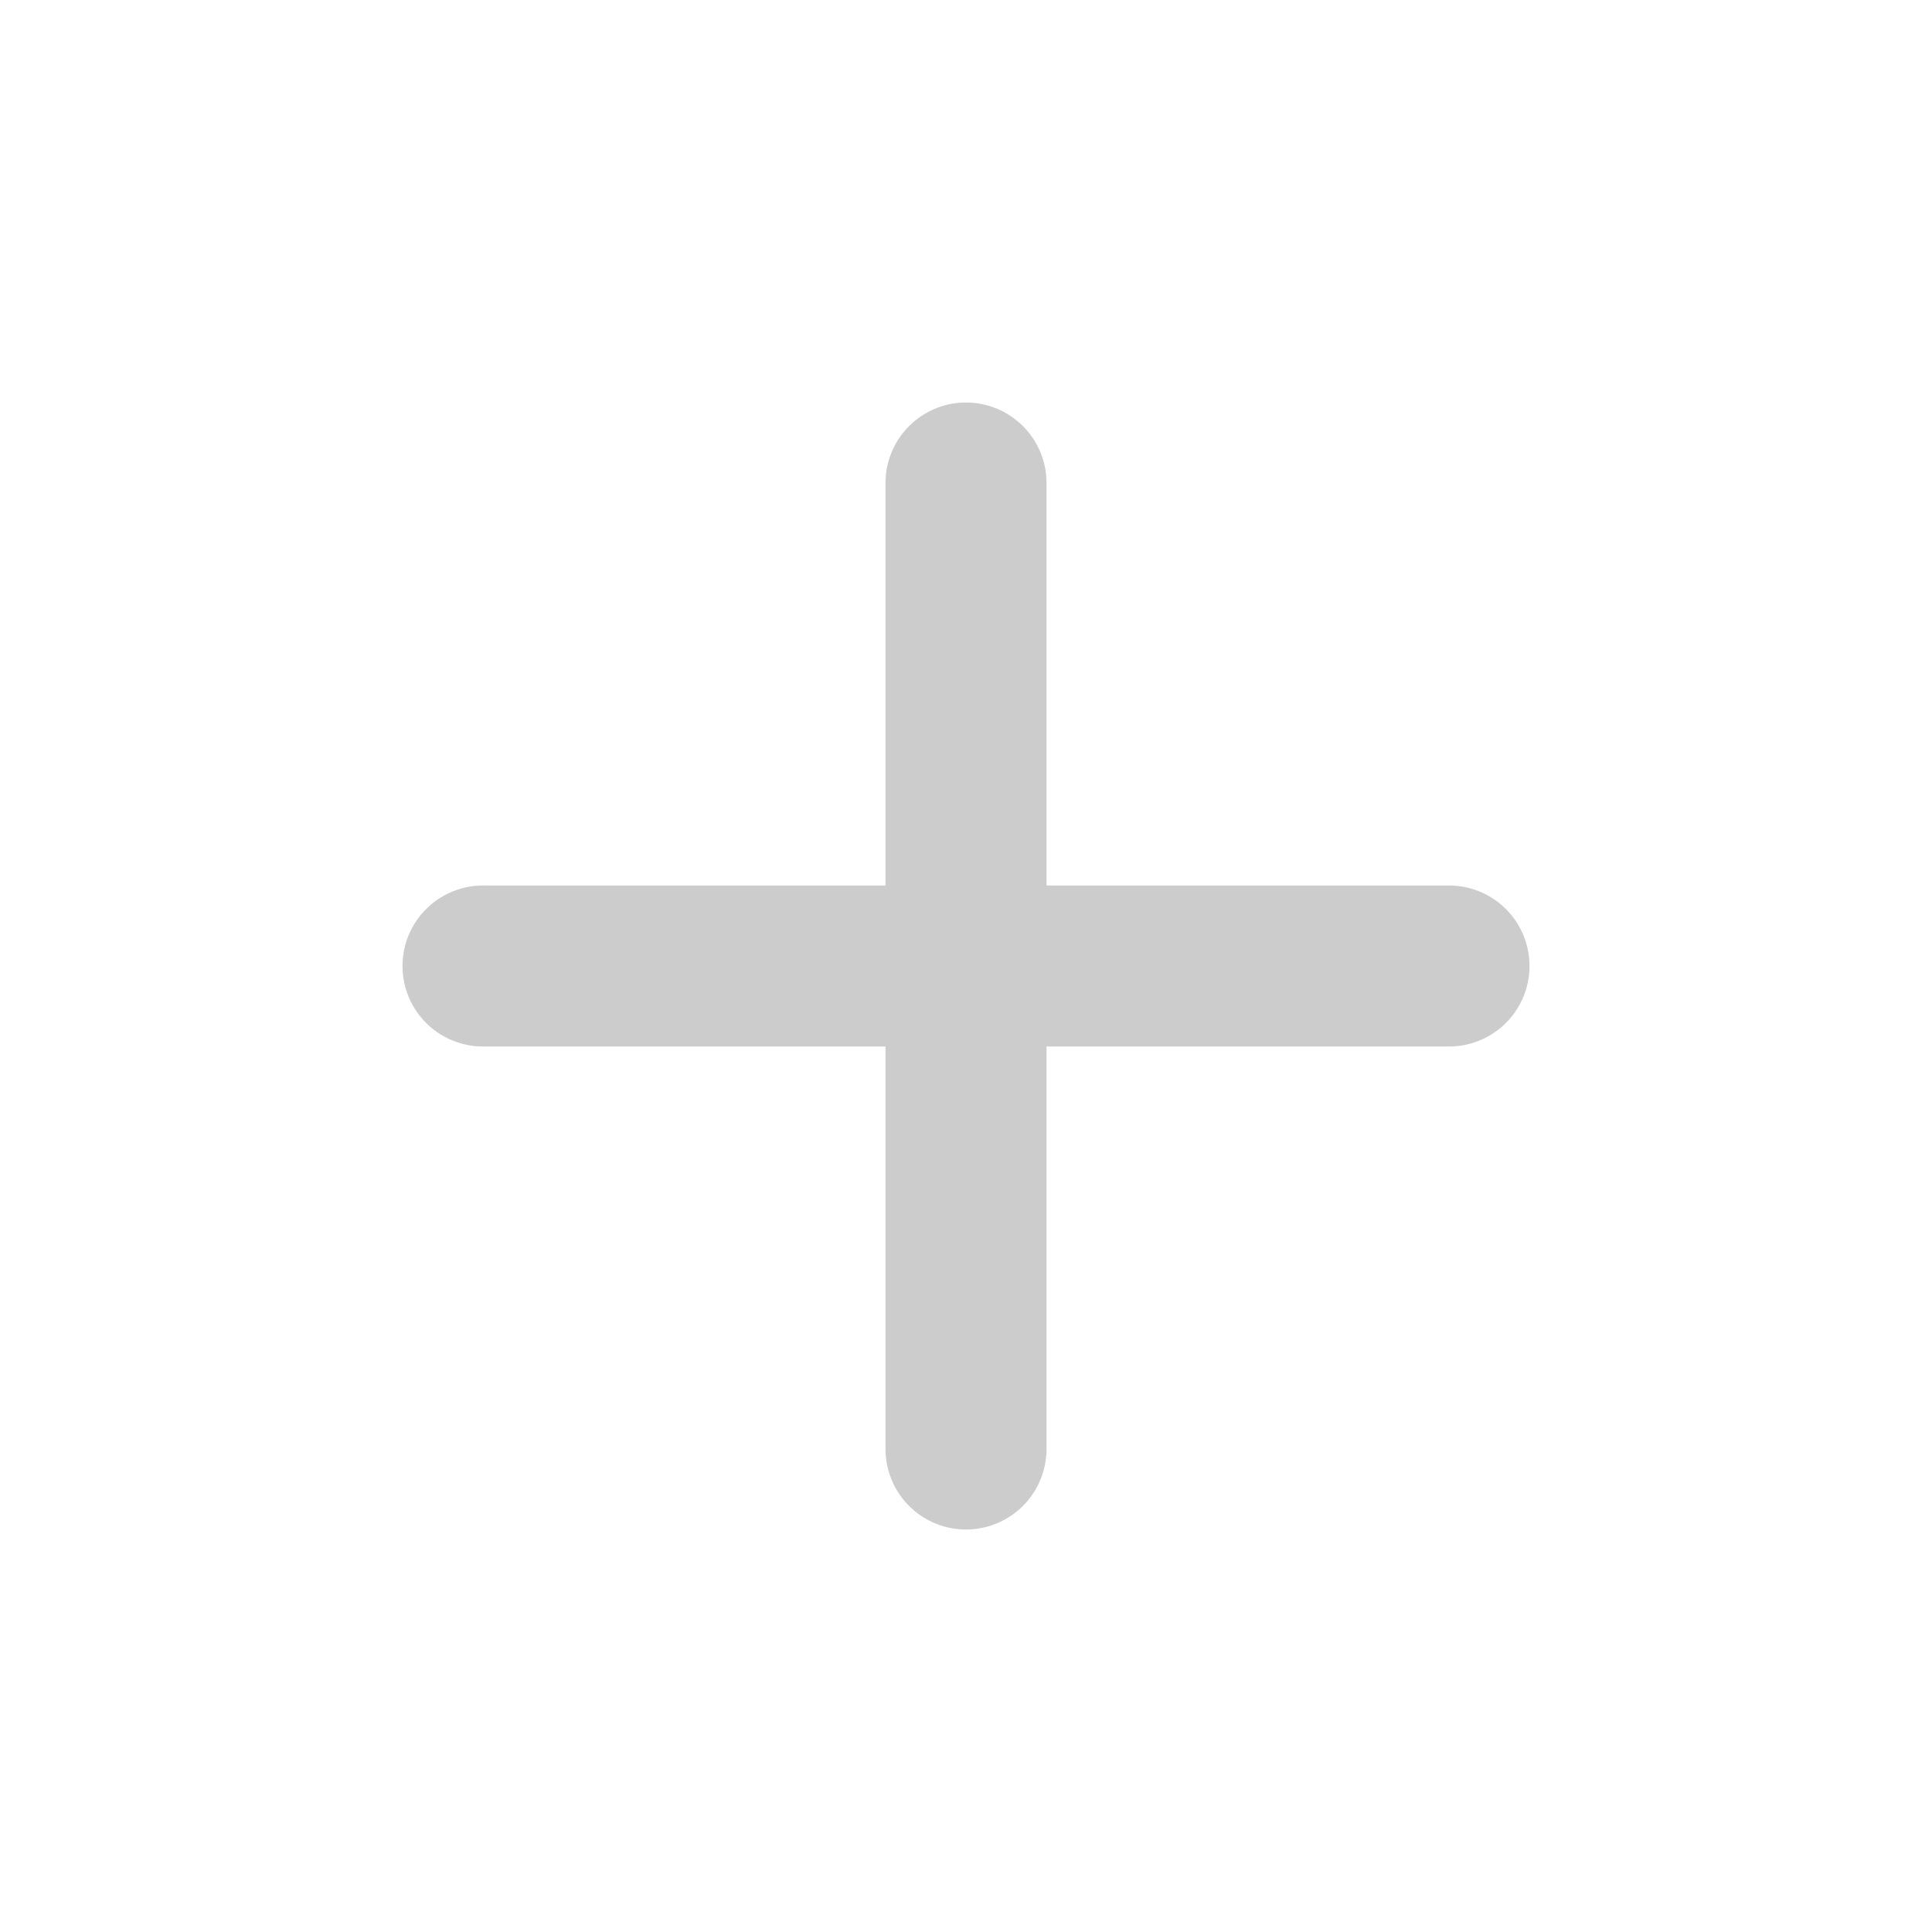
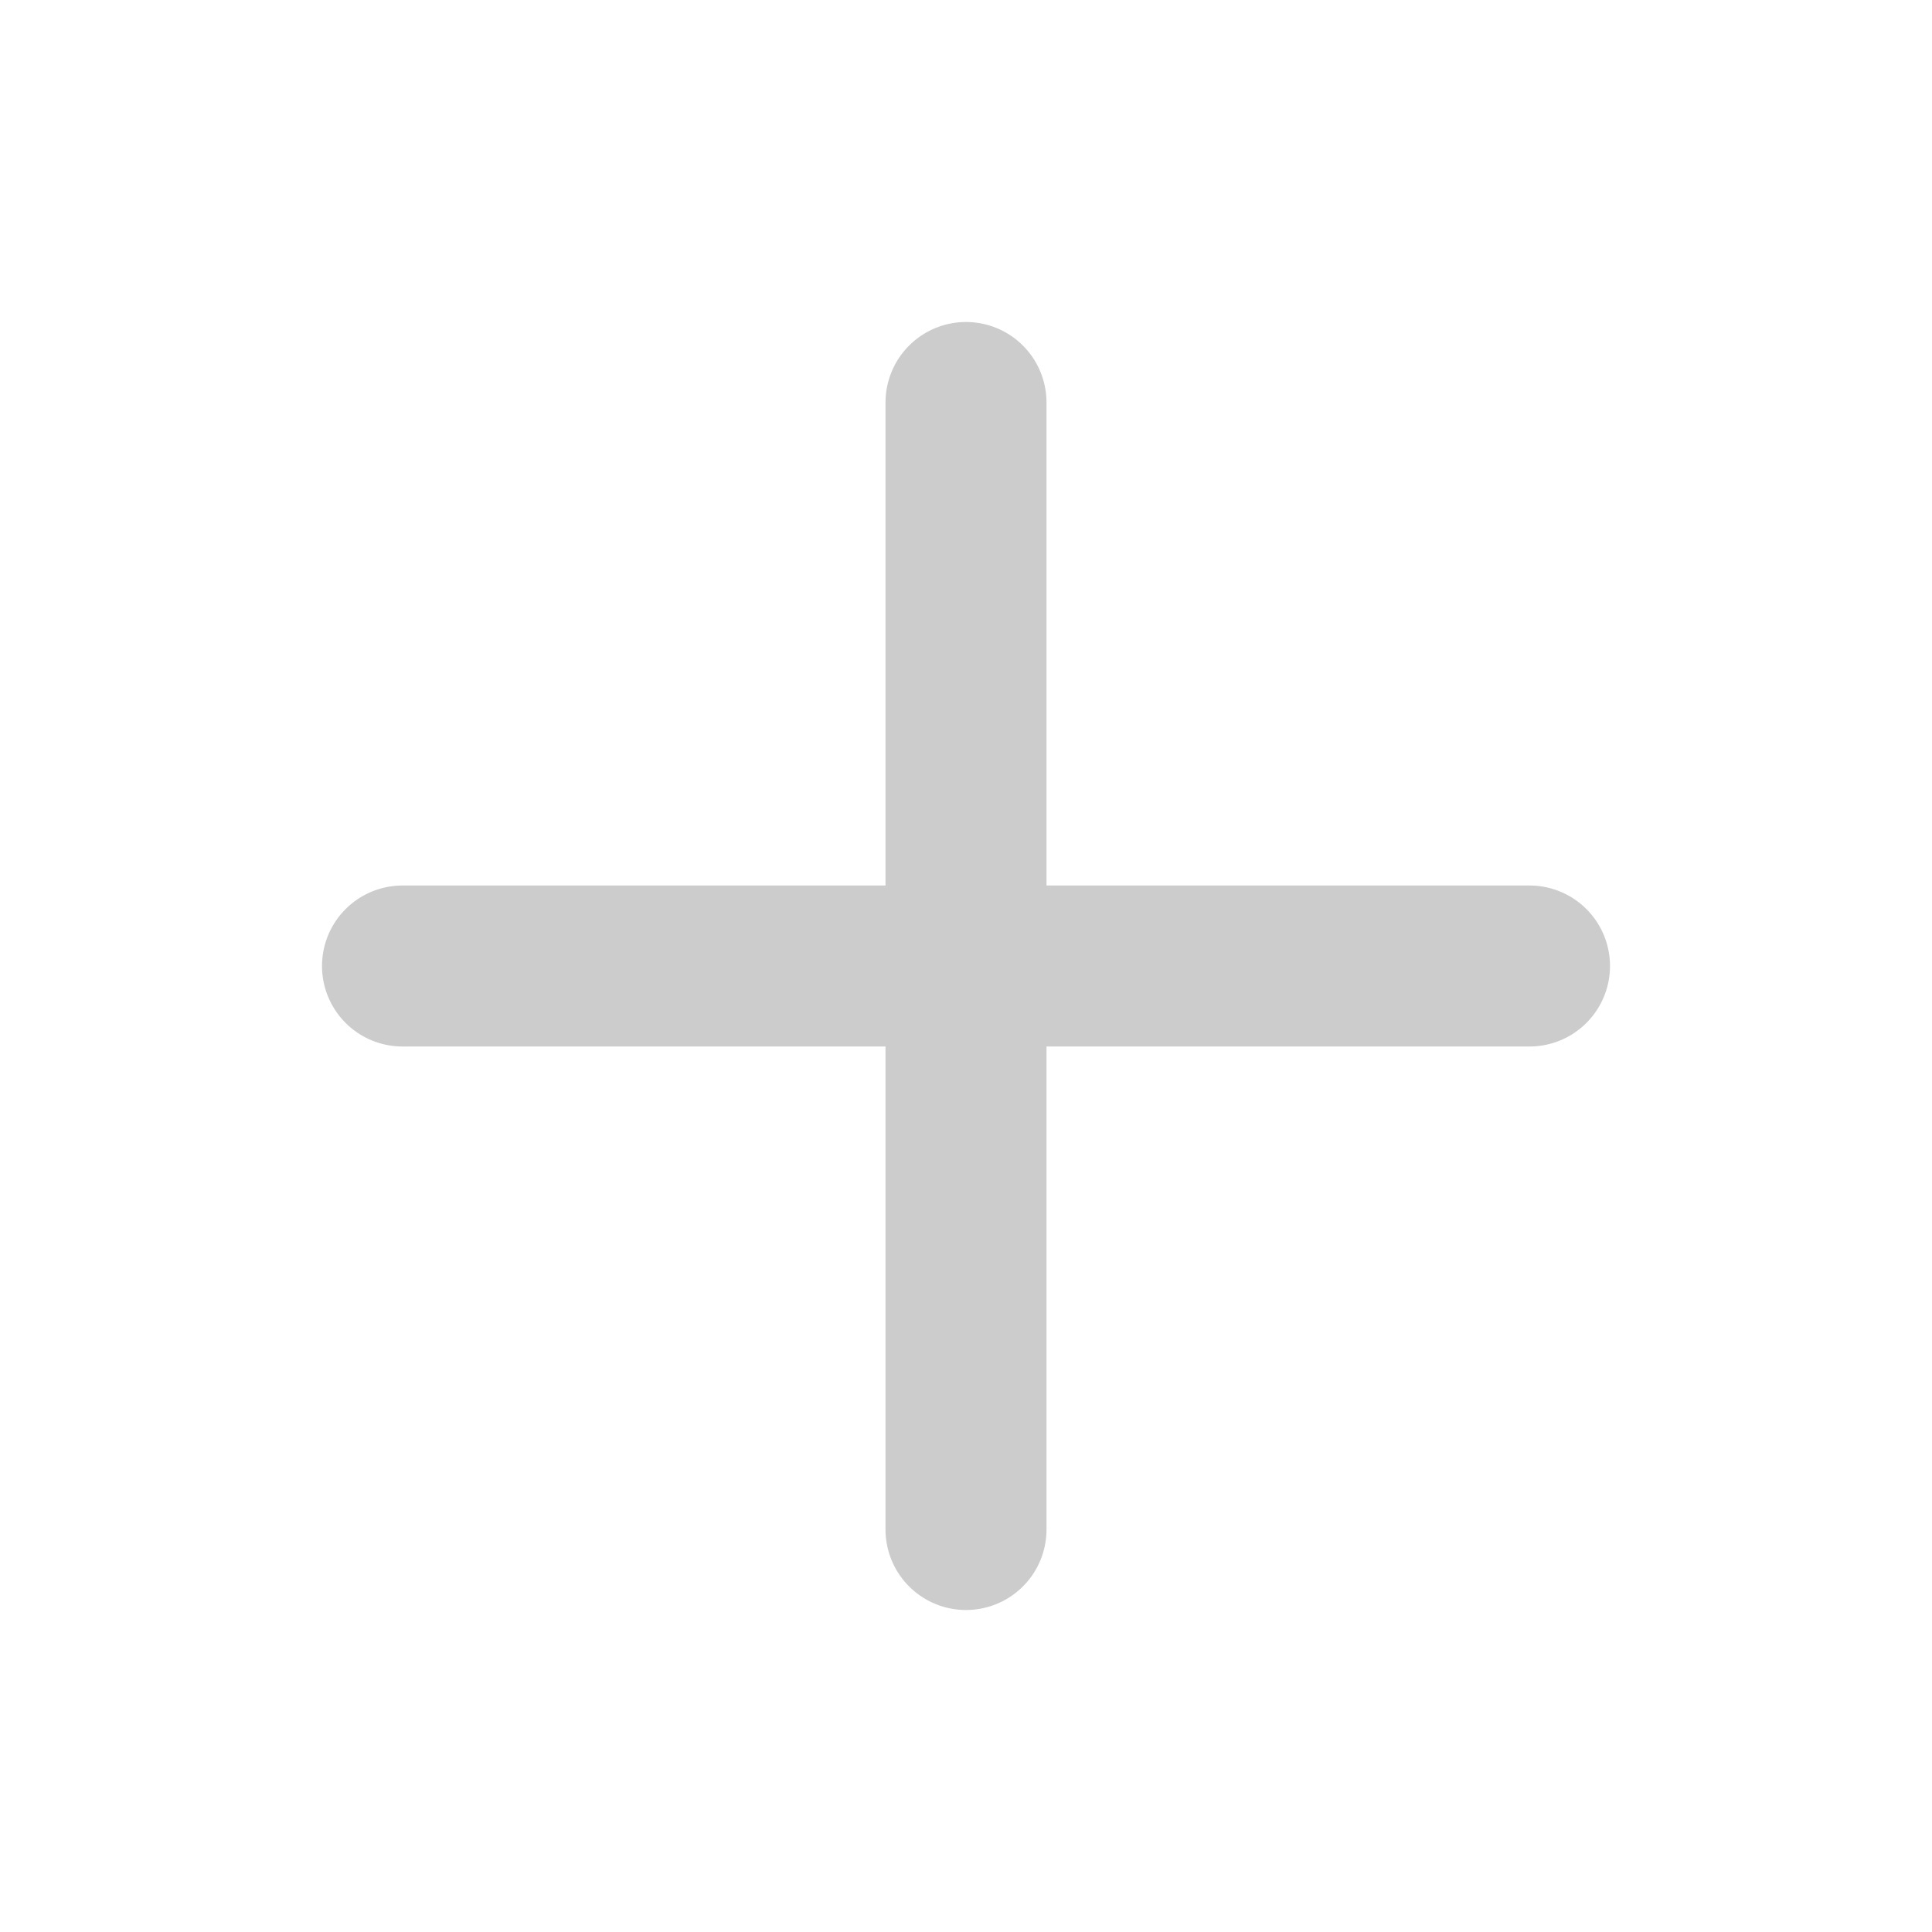
- <svg xmlns="http://www.w3.org/2000/svg" width="800px" height="800px" viewBox="0 0 24 24" fill="none">
-   <g id="Edit / Add_Plus">
-     <path id="Vector" d="M6 12H12M12 12H18M12 12V18M12 12V6" stroke="#cccccc" stroke-width="2" stroke-linecap="round" stroke-linejoin="round" />
+ <svg xmlns="http://www.w3.org/2000/svg" width="800px" height="800px" viewBox="0 0 24 24">
+   <g id="Complete">
+     <g data-name="add" id="add-2">
+       <g>
+         <line fill="none" stroke="#cccccc" stroke-linecap="round" stroke-linejoin="round" stroke-width="2" x1="12" x2="12" y1="19" y2="5" />
+         <line fill="none" stroke="#cccccc" stroke-linecap="round" stroke-linejoin="round" stroke-width="2" x1="5" x2="19" y1="12" y2="12" />
+       </g>
+     </g>
  </g>
</svg>
